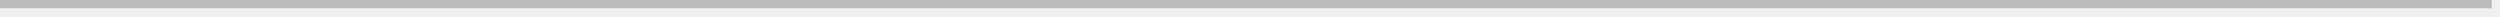
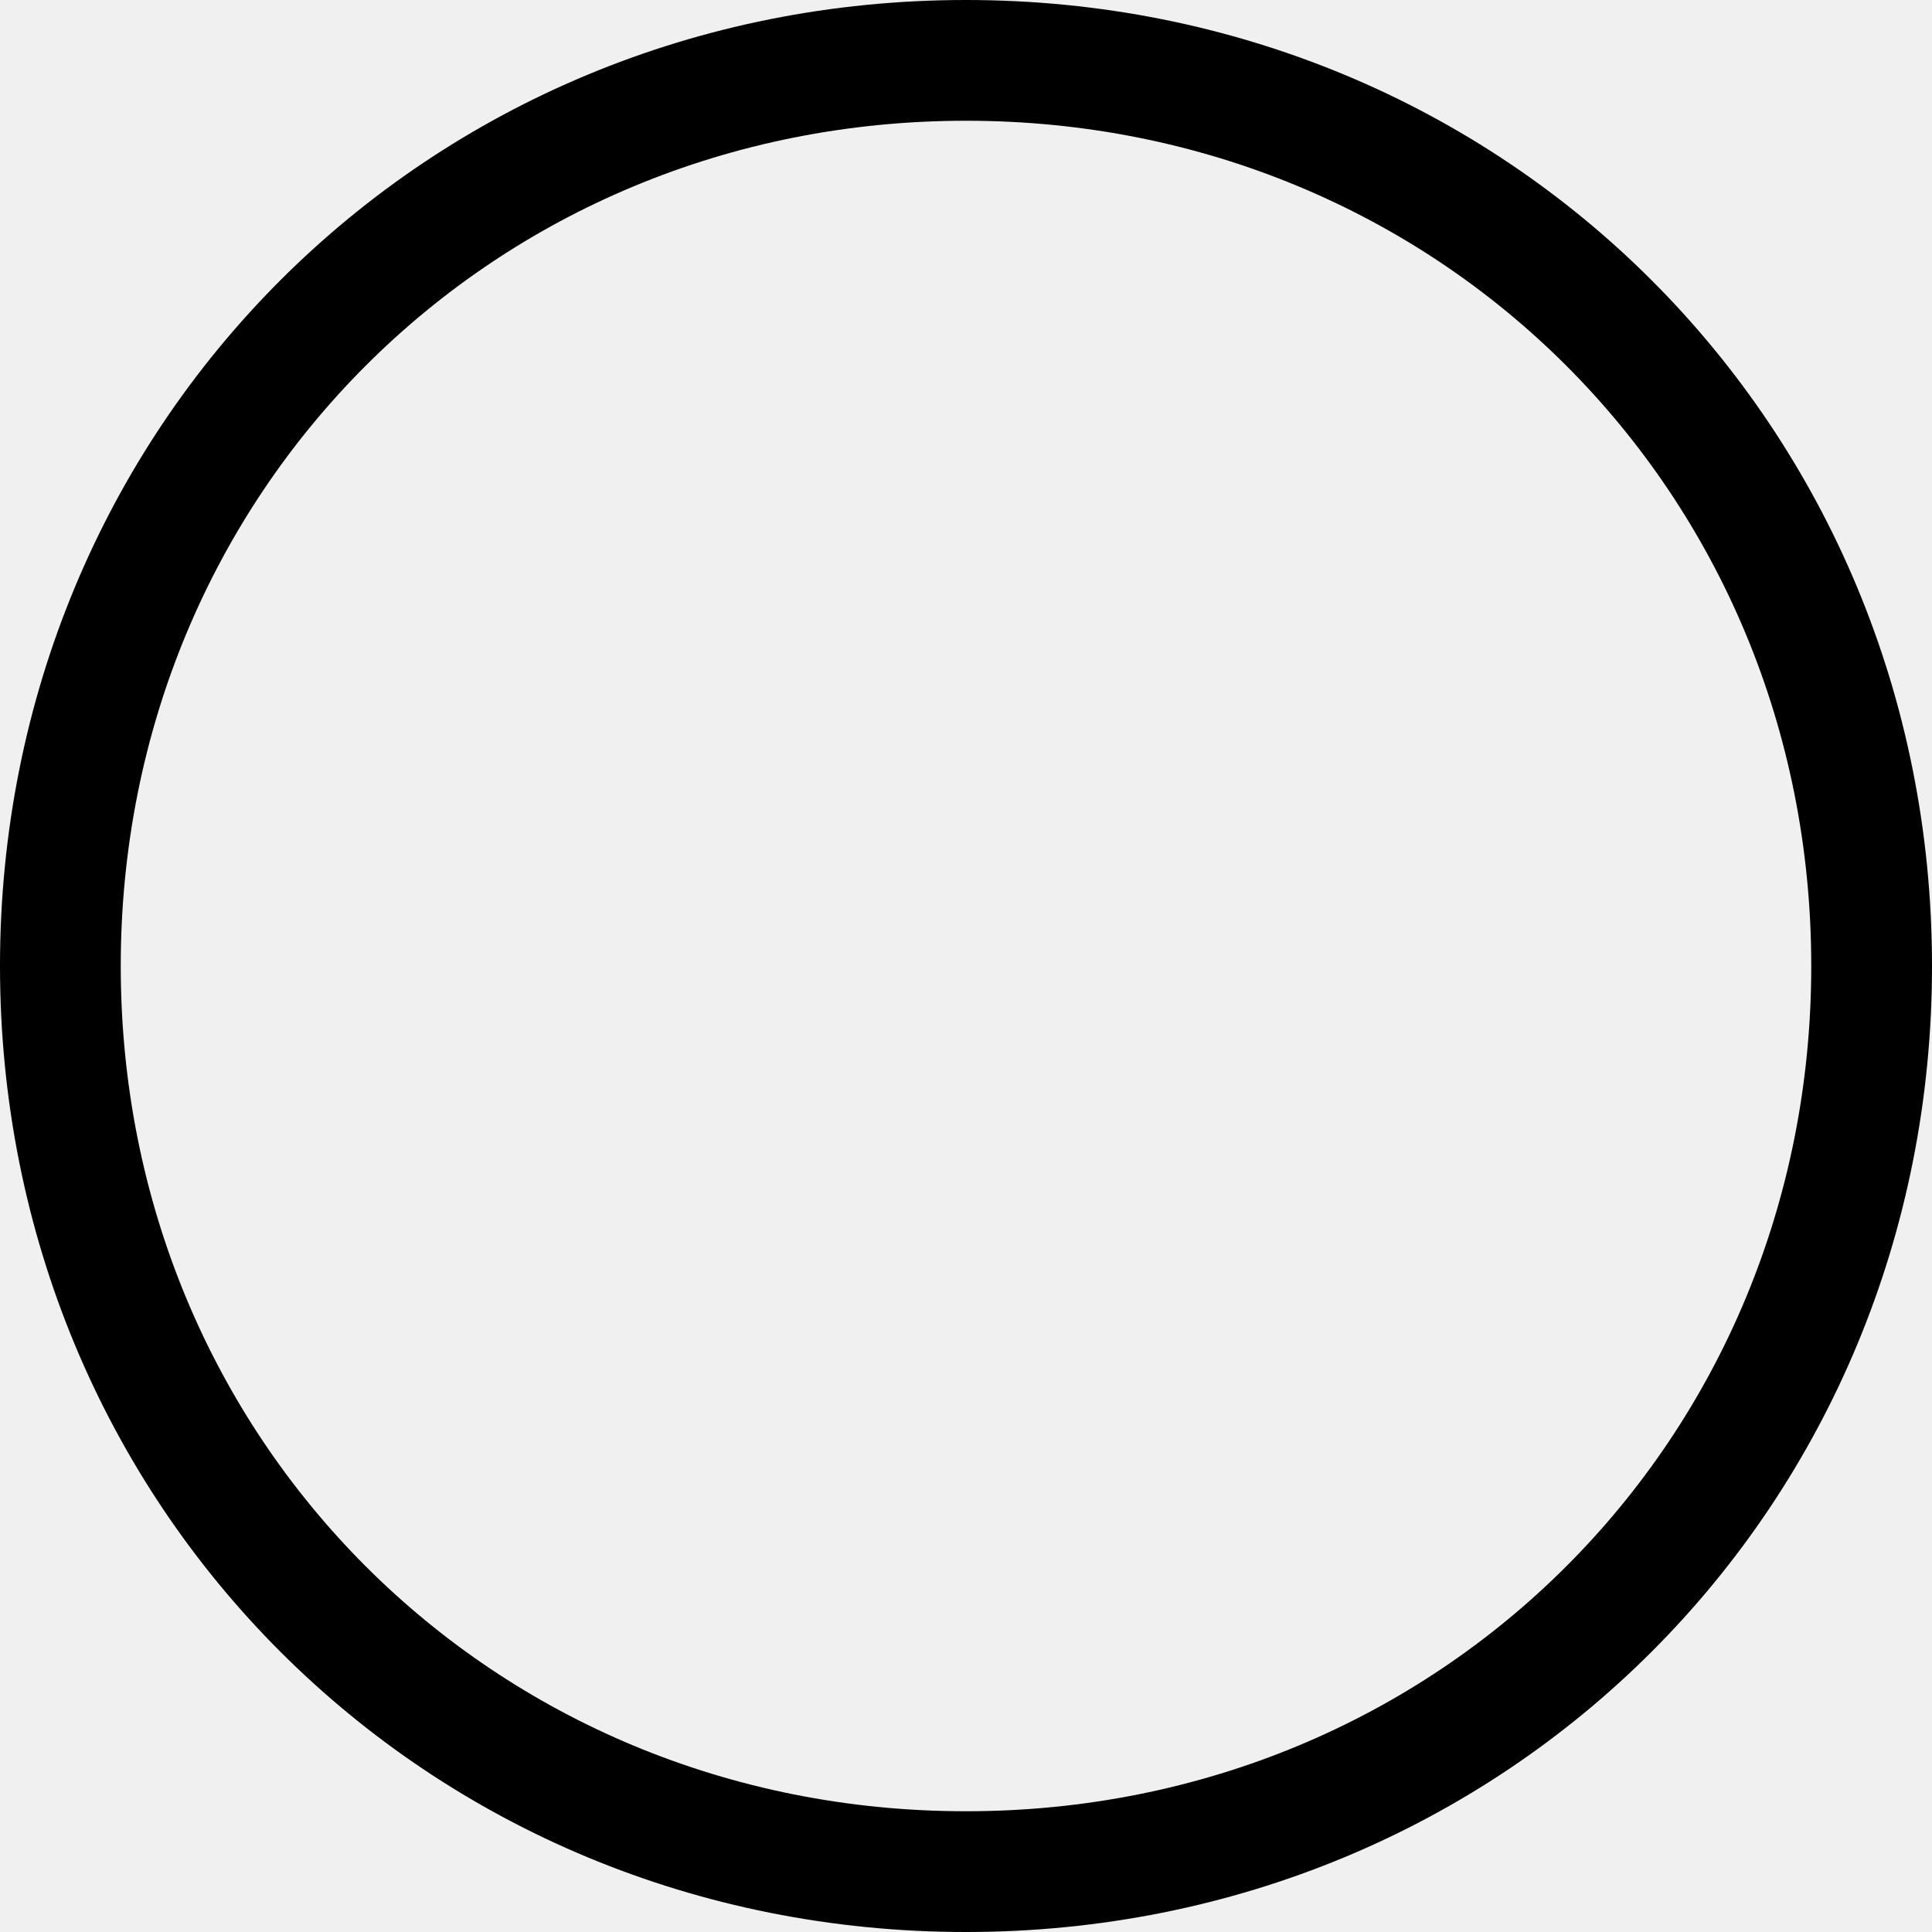
- <svg xmlns="http://www.w3.org/2000/svg" version="1.1" width="301px" height="2px">
-   <g transform="matrix(1 0 0 1 -38 -220 )">
-     <path d="M 38 220.5  L 338 220.5  " stroke-width="1" stroke="#bbbbbb" fill="none" />
+ <svg xmlns="http://www.w3.org/2000/svg" version="1.1" width="16px" height="16px">
+   <g transform="matrix(1 0 0 1 -341 -56 )">
+     <path d="M 349 56  C 353.48 56  357 59.52  357 64  C 357 68.48  353.48 72  349 72  C 344.52 72  341 68.48  341 64  C 341 59.52  344.52 56  349 56  Z " fill-rule="nonzero" fill="#ffffff" stroke="none" fill-opacity="0" />
+     <path d="M 349 56.5  C 353.2 56.5  356.5 59.8  356.5 64  C 356.5 68.2  353.2 71.5  349 71.5  C 344.8 71.5  341.5 68.2  341.5 64  C 341.5 59.8  344.8 56.5  349 56.5  Z " stroke-width="1" stroke="#000000" fill="none" />
  </g>
</svg>
